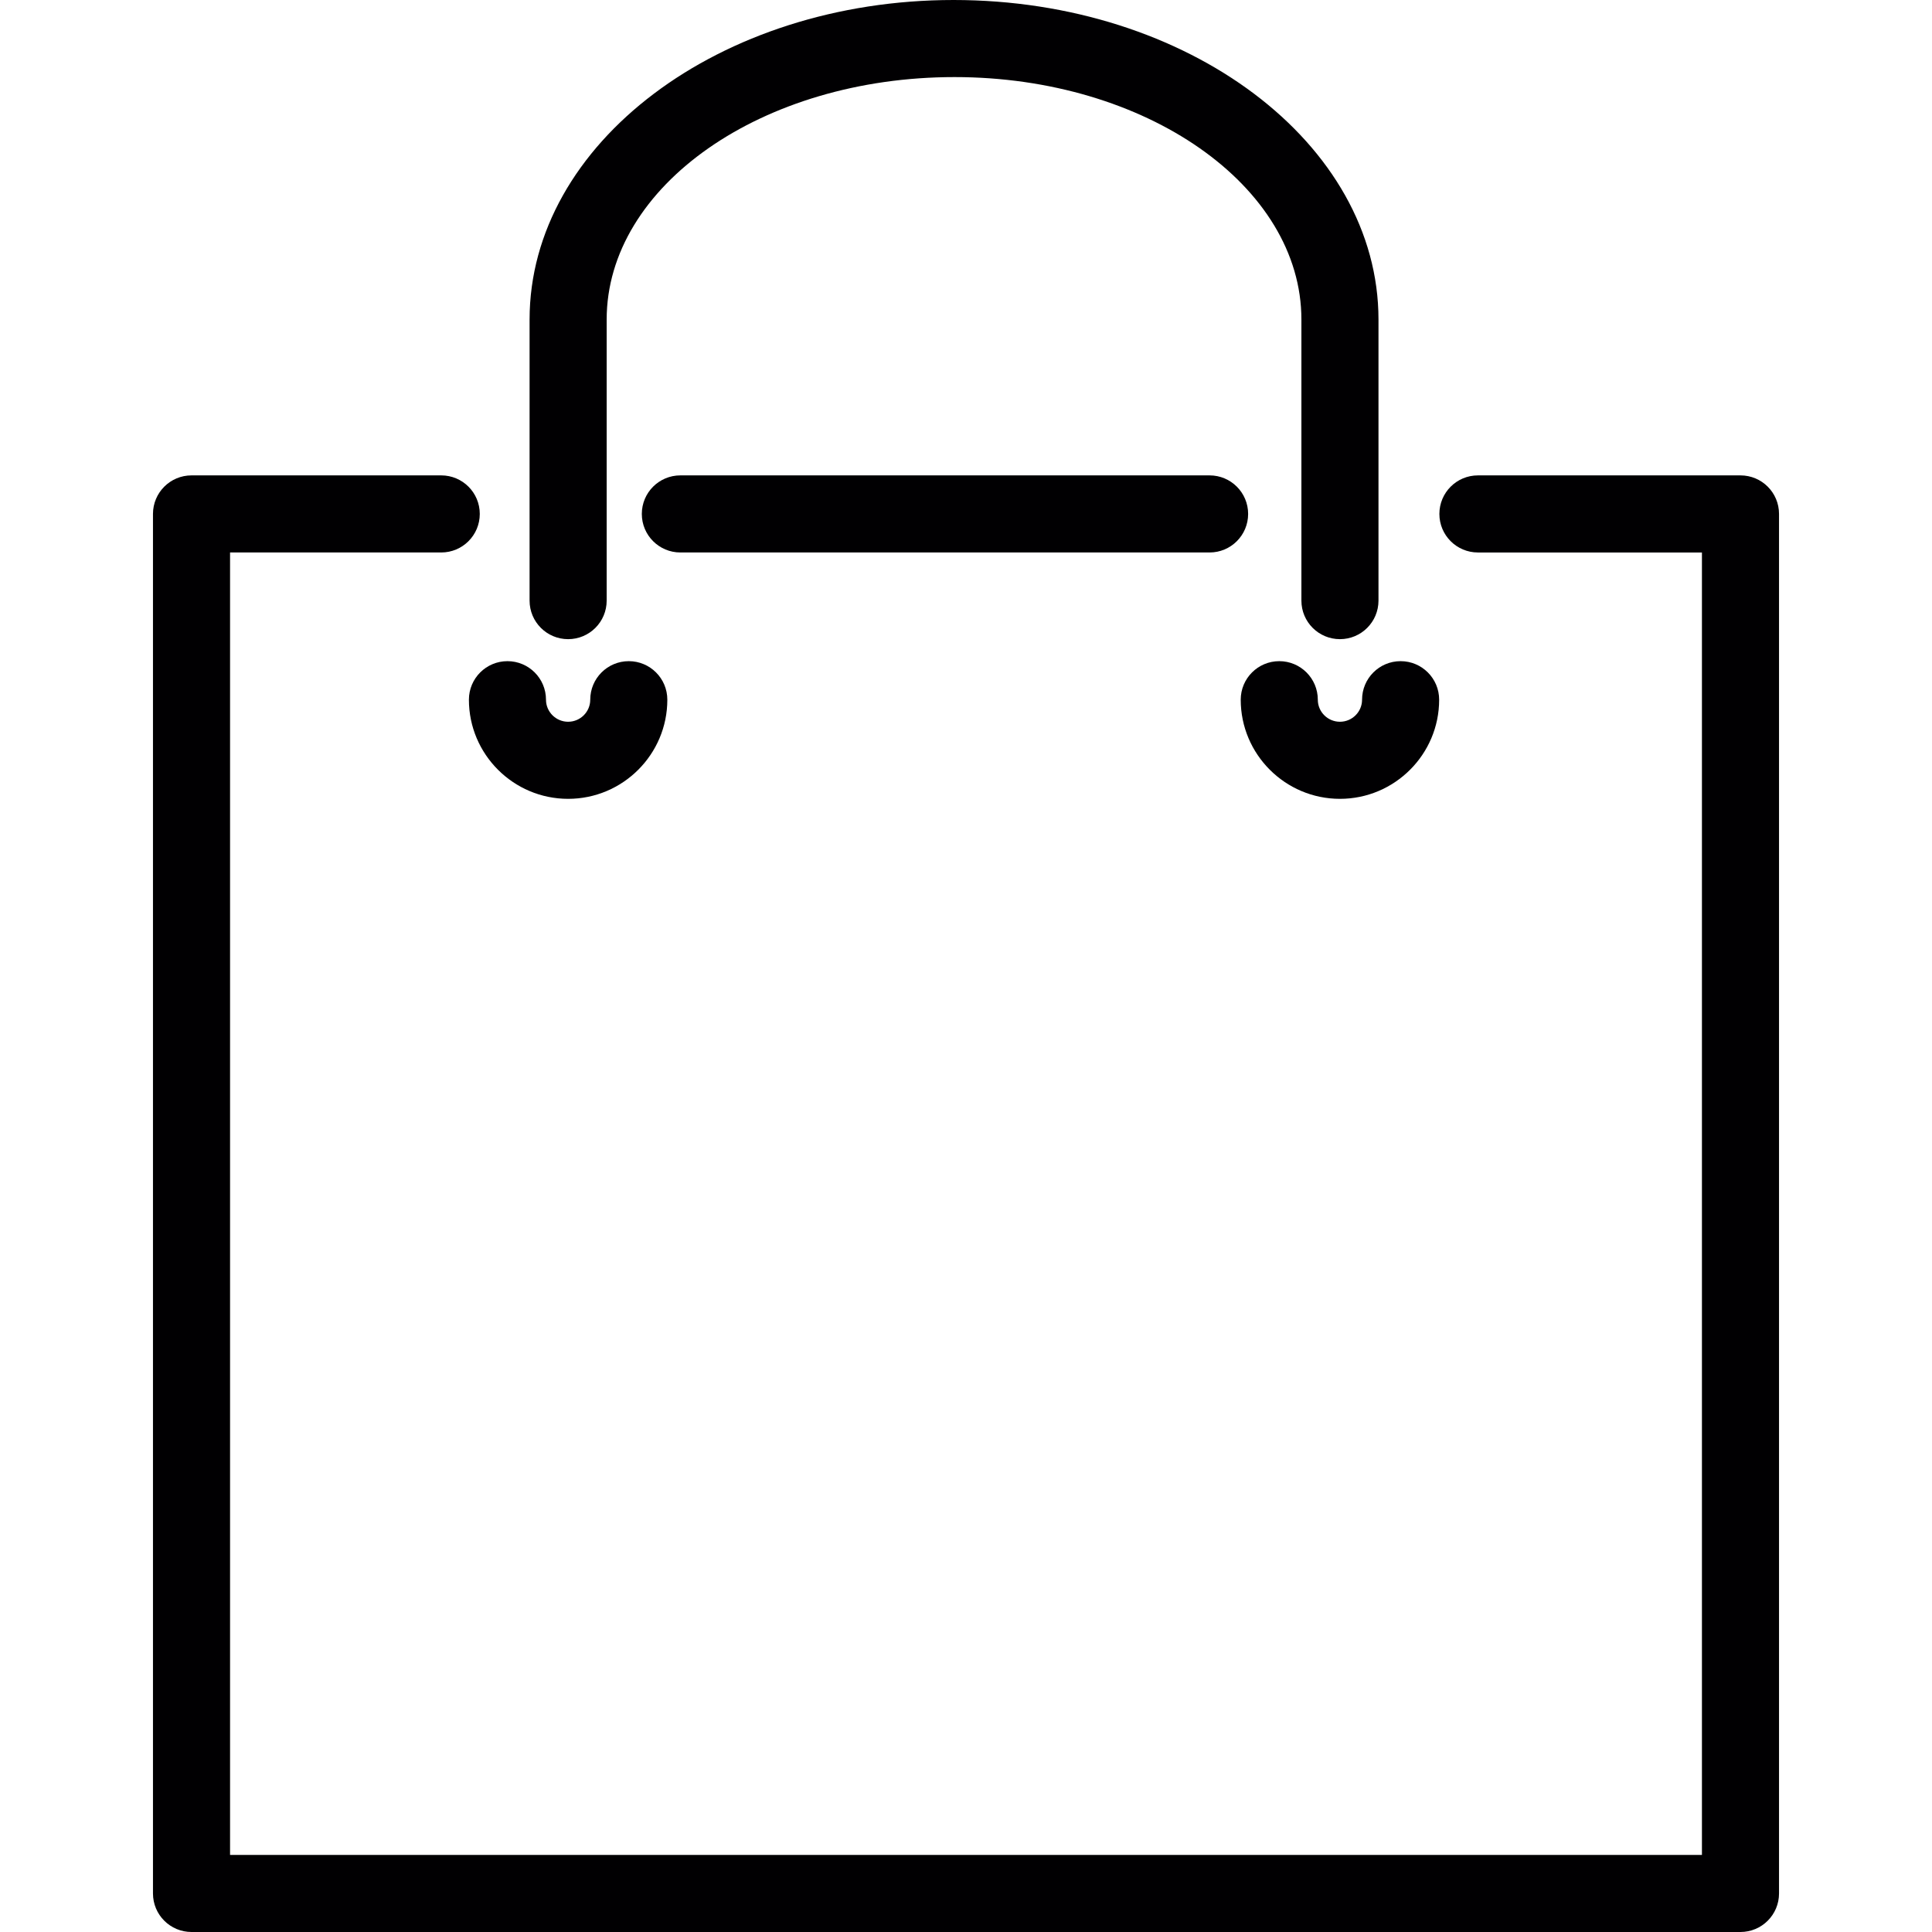
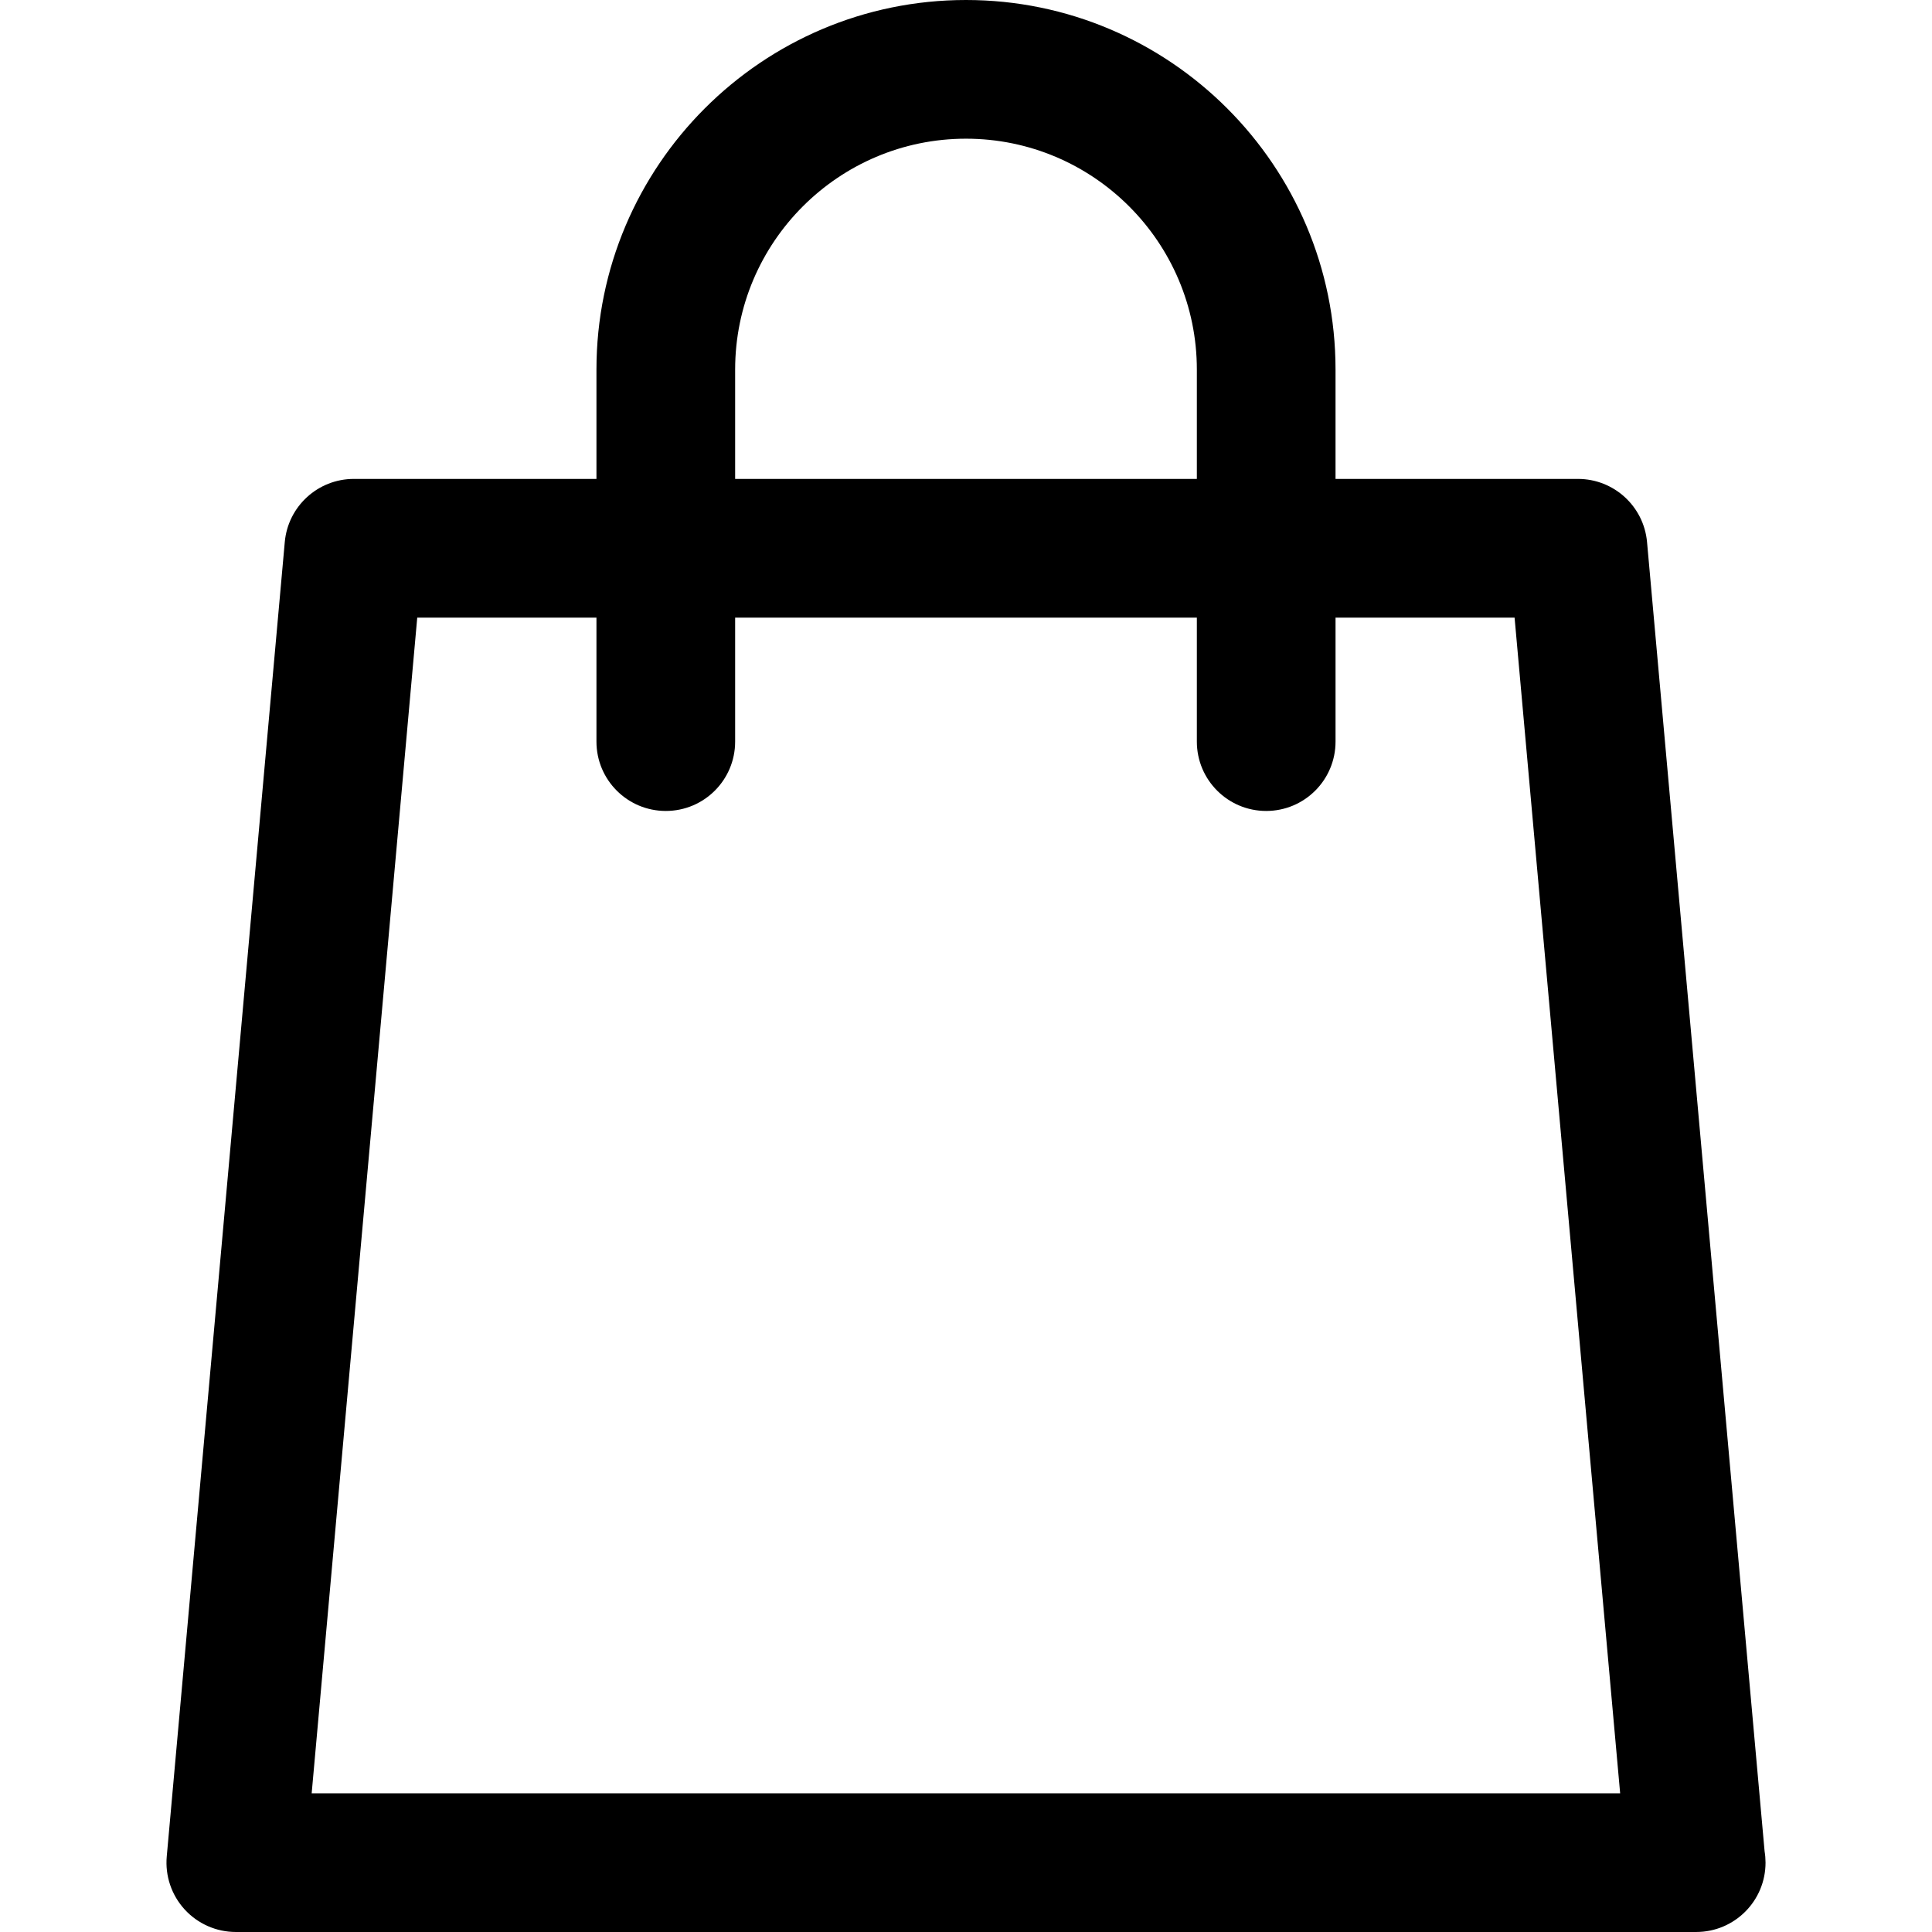
- <svg xmlns="http://www.w3.org/2000/svg" version="1.1" id="Capa_1" x="0px" y="0px" viewBox="0 0 407.453 407.453" style="enable-background:new 0 0 407.453 407.453;" xml:space="preserve">
-   <g>
-     <path style="fill:#010002;" d="M255.099,116.515c4.487,0,8.129-3.633,8.129-8.129c0-4.495-3.642-8.129-8.129-8.129H143.486   c-4.487,0-8.129,3.633-8.129,8.129c0,4.495,3.642,8.129,8.129,8.129H255.099z" />
-     <path style="fill:#010002;" d="M367.062,100.258H311.69c-4.487,0-8.129,3.633-8.129,8.129c0,4.495,3.642,8.129,8.129,8.129h47.243   v274.681H48.519V116.515h44.536c4.487,0,8.129-3.633,8.129-8.129c0-4.495-3.642-8.129-8.129-8.129H40.391   c-4.487,0-8.129,3.633-8.129,8.129v290.938c0,4.495,3.642,8.129,8.129,8.129h326.671c4.487,0,8.129-3.633,8.129-8.129V108.386   C375.191,103.891,371.557,100.258,367.062,100.258z" />
-     <path style="fill:#010002;" d="M282.59,134.796c4.487,0,8.129-3.633,8.129-8.129V67.394C290.718,30.238,250.604,0,201.101,0   c-49.308,0-89.414,30.238-89.414,67.394v59.274c0,4.495,3.642,8.129,8.129,8.129s8.129-3.633,8.129-8.129V67.394   c0-28.198,32.823-51.137,73.36-51.137c40.334,0,73.157,22.939,73.157,51.137v59.274   C274.461,131.163,278.095,134.796,282.59,134.796z" />
-     <path style="fill:#010002;" d="M98.892,147.566c0,11.526,9.389,20.907,20.923,20.907c11.534,0,20.923-9.38,20.923-20.907   c0-4.495-3.642-8.129-8.129-8.129s-8.129,3.633-8.129,8.129c0,2.561-2.089,4.65-4.666,4.65c-2.569,0-4.666-2.089-4.666-4.65   c0-4.495-3.642-8.129-8.129-8.129S98.892,143.071,98.892,147.566z" />
-     <path style="fill:#010002;" d="M282.59,168.473c11.534,0,20.923-9.38,20.923-20.907c0-4.495-3.642-8.129-8.129-8.129   c-4.487,0-8.129,3.633-8.129,8.129c0,2.561-2.089,4.65-4.666,4.65c-2.577,0-4.666-2.089-4.666-4.65   c0-4.495-3.642-8.129-8.129-8.129c-4.487,0-8.129,3.633-8.129,8.129C261.667,159.092,271.055,168.473,282.59,168.473z" />
-   </g>
+ <svg xmlns="http://www.w3.org/2000/svg" version="1.1" id="Capa_1" x="0px" y="0px" viewBox="0 0 208.955 208.955" style="enable-background:new 0 0 208.955 208.955;" xml:space="preserve">
+   <path d="M190.85,200.227L178.135,58.626c-0.347-3.867-3.588-6.829-7.47-6.829h-26.221V39.971c0-22.04-17.93-39.971-39.969-39.971  C82.437,0,64.509,17.931,64.509,39.971v11.826H38.27c-3.882,0-7.123,2.962-7.47,6.829L18.035,200.784  c-0.188,2.098,0.514,4.177,1.935,5.731s3.43,2.439,5.535,2.439h157.926c0.006,0,0.014,0,0.02,0c4.143,0,7.5-3.358,7.5-7.5  C190.95,201.037,190.916,200.626,190.85,200.227z M79.509,39.971c0-13.769,11.2-24.971,24.967-24.971  c13.768,0,24.969,11.202,24.969,24.971v11.826H79.509V39.971z M33.709,193.955L45.127,66.797h19.382v13.412  c0,4.142,3.357,7.5,7.5,7.5c4.143,0,7.5-3.358,7.5-7.5V66.797h49.936v13.412c0,4.142,3.357,7.5,7.5,7.5c4.143,0,7.5-3.358,7.5-7.5  V66.797h19.364l11.418,127.158H33.709z" />
  <g>
</g>
  <g>
</g>
  <g>
</g>
  <g>
</g>
  <g>
</g>
  <g>
</g>
  <g>
</g>
  <g>
</g>
  <g>
</g>
  <g>
</g>
  <g>
</g>
  <g>
</g>
  <g>
</g>
  <g>
</g>
  <g>
</g>
</svg>
